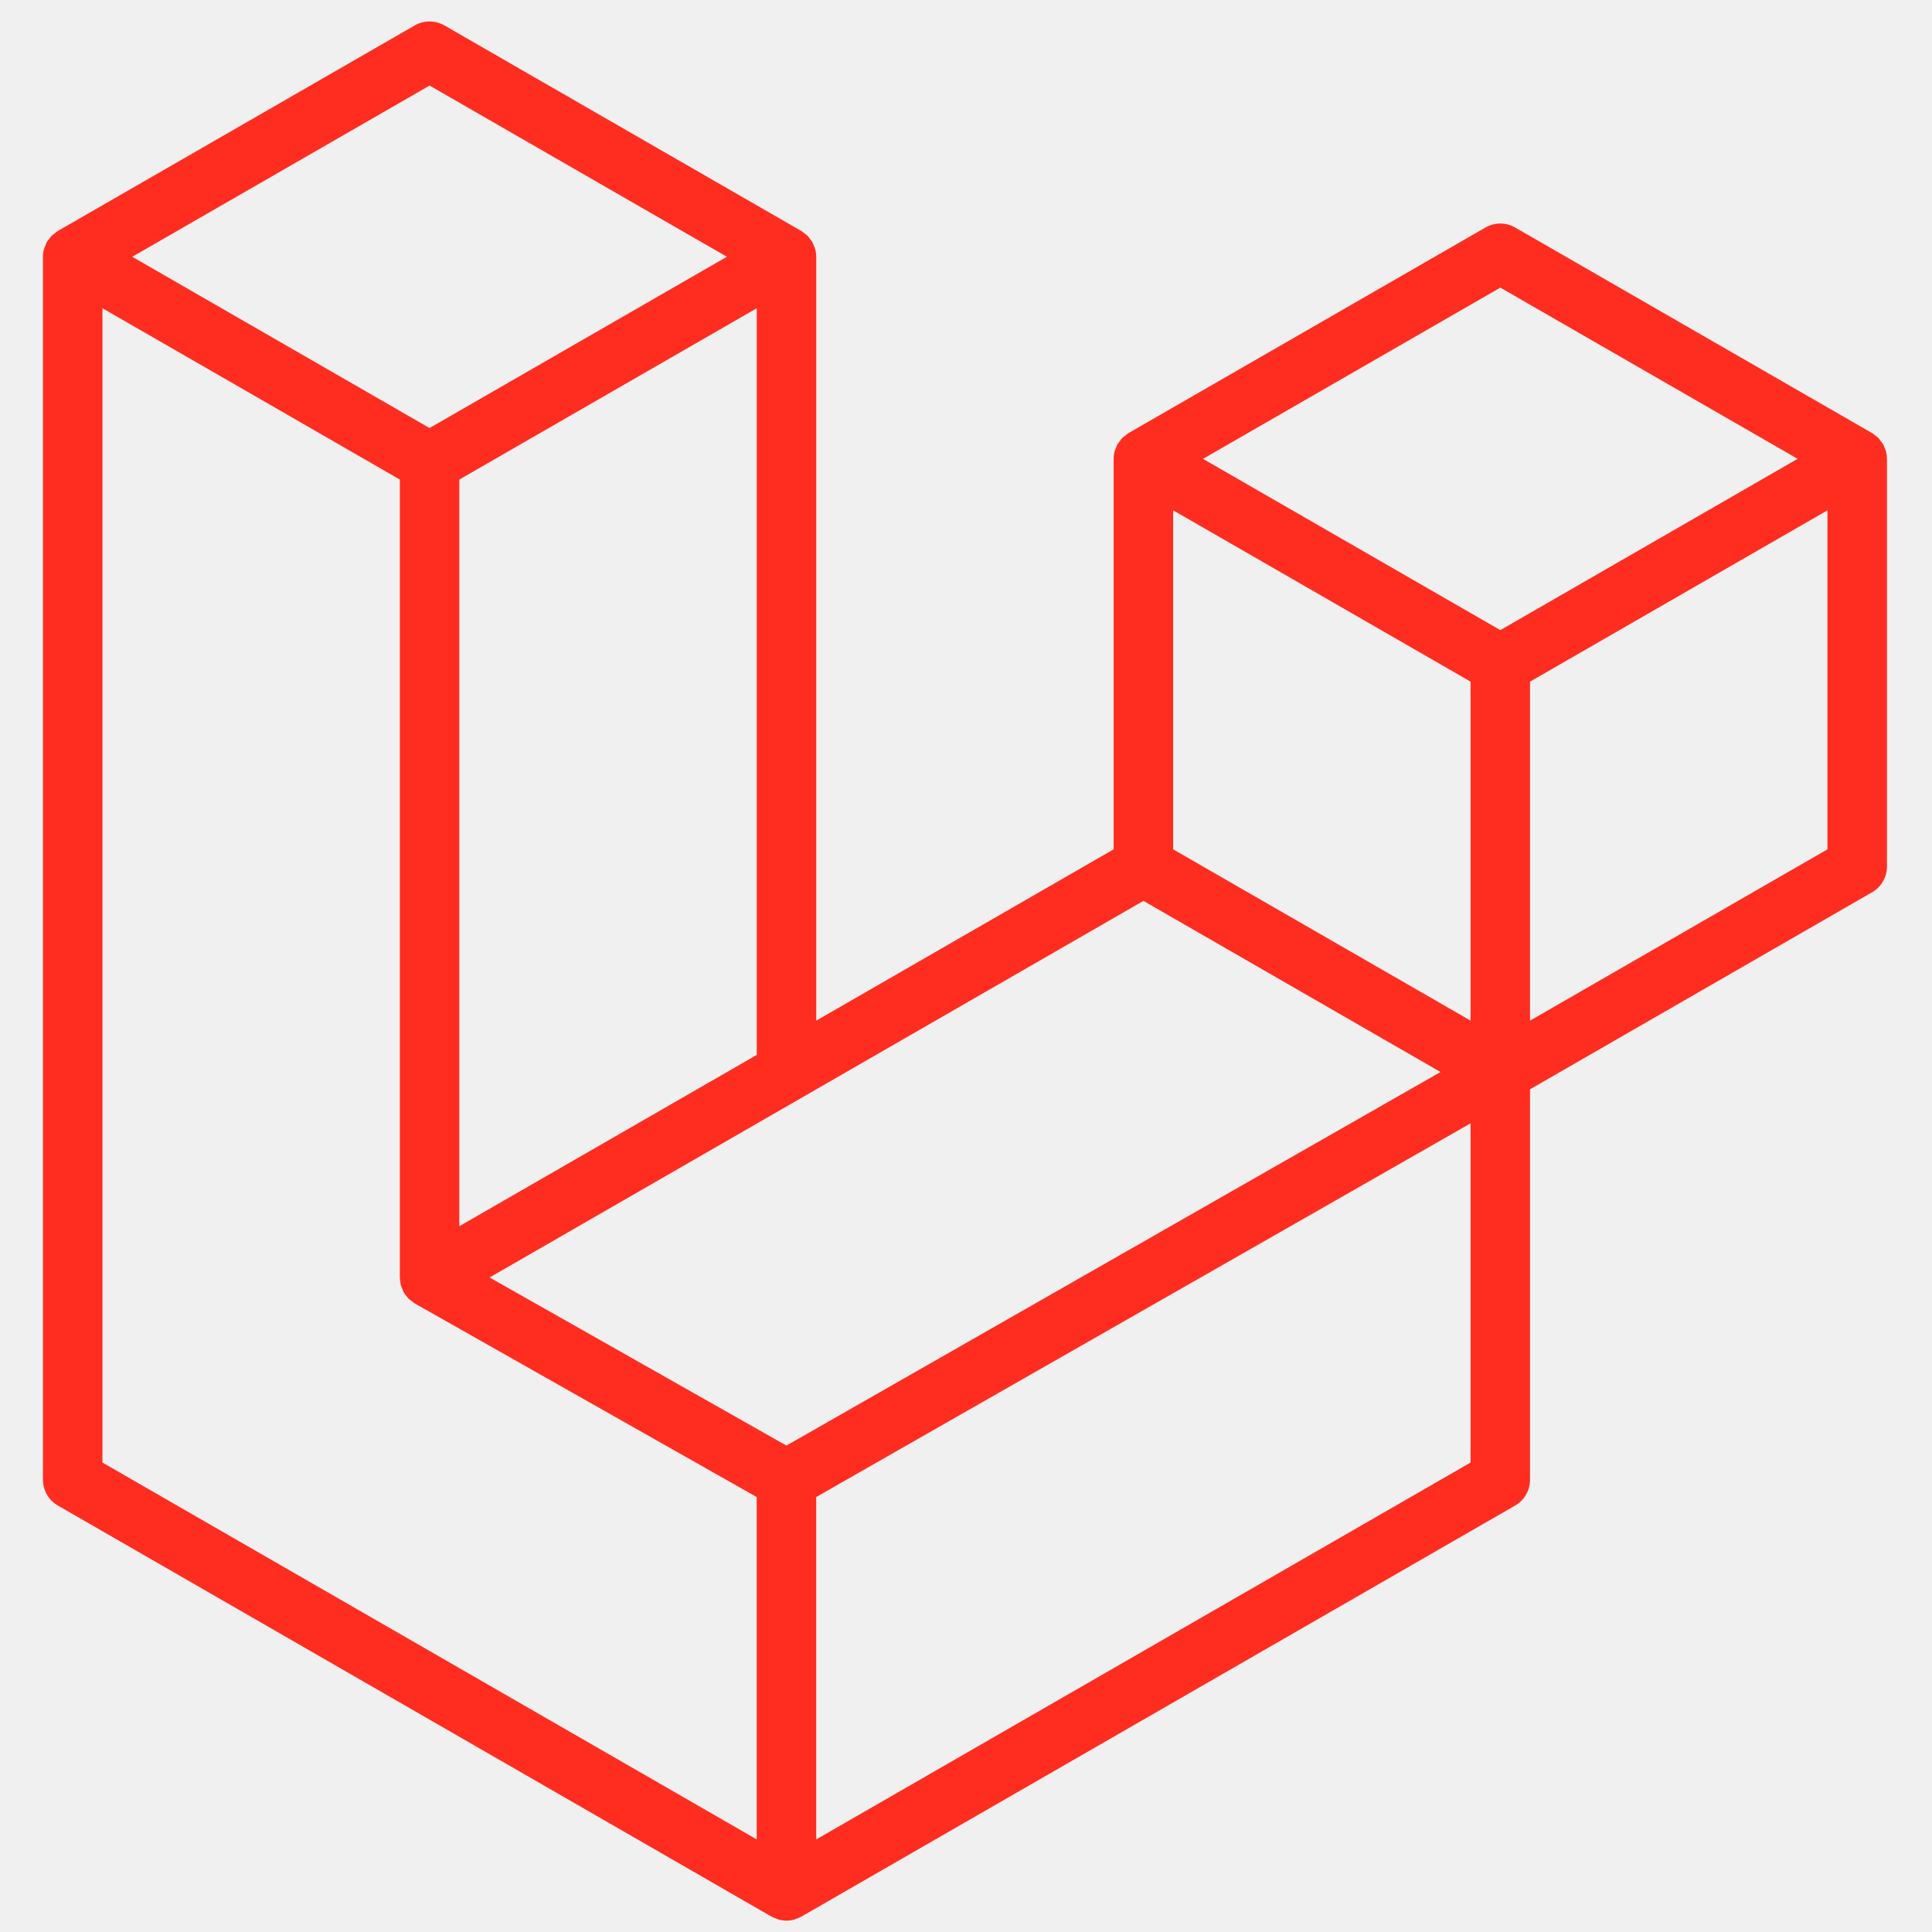
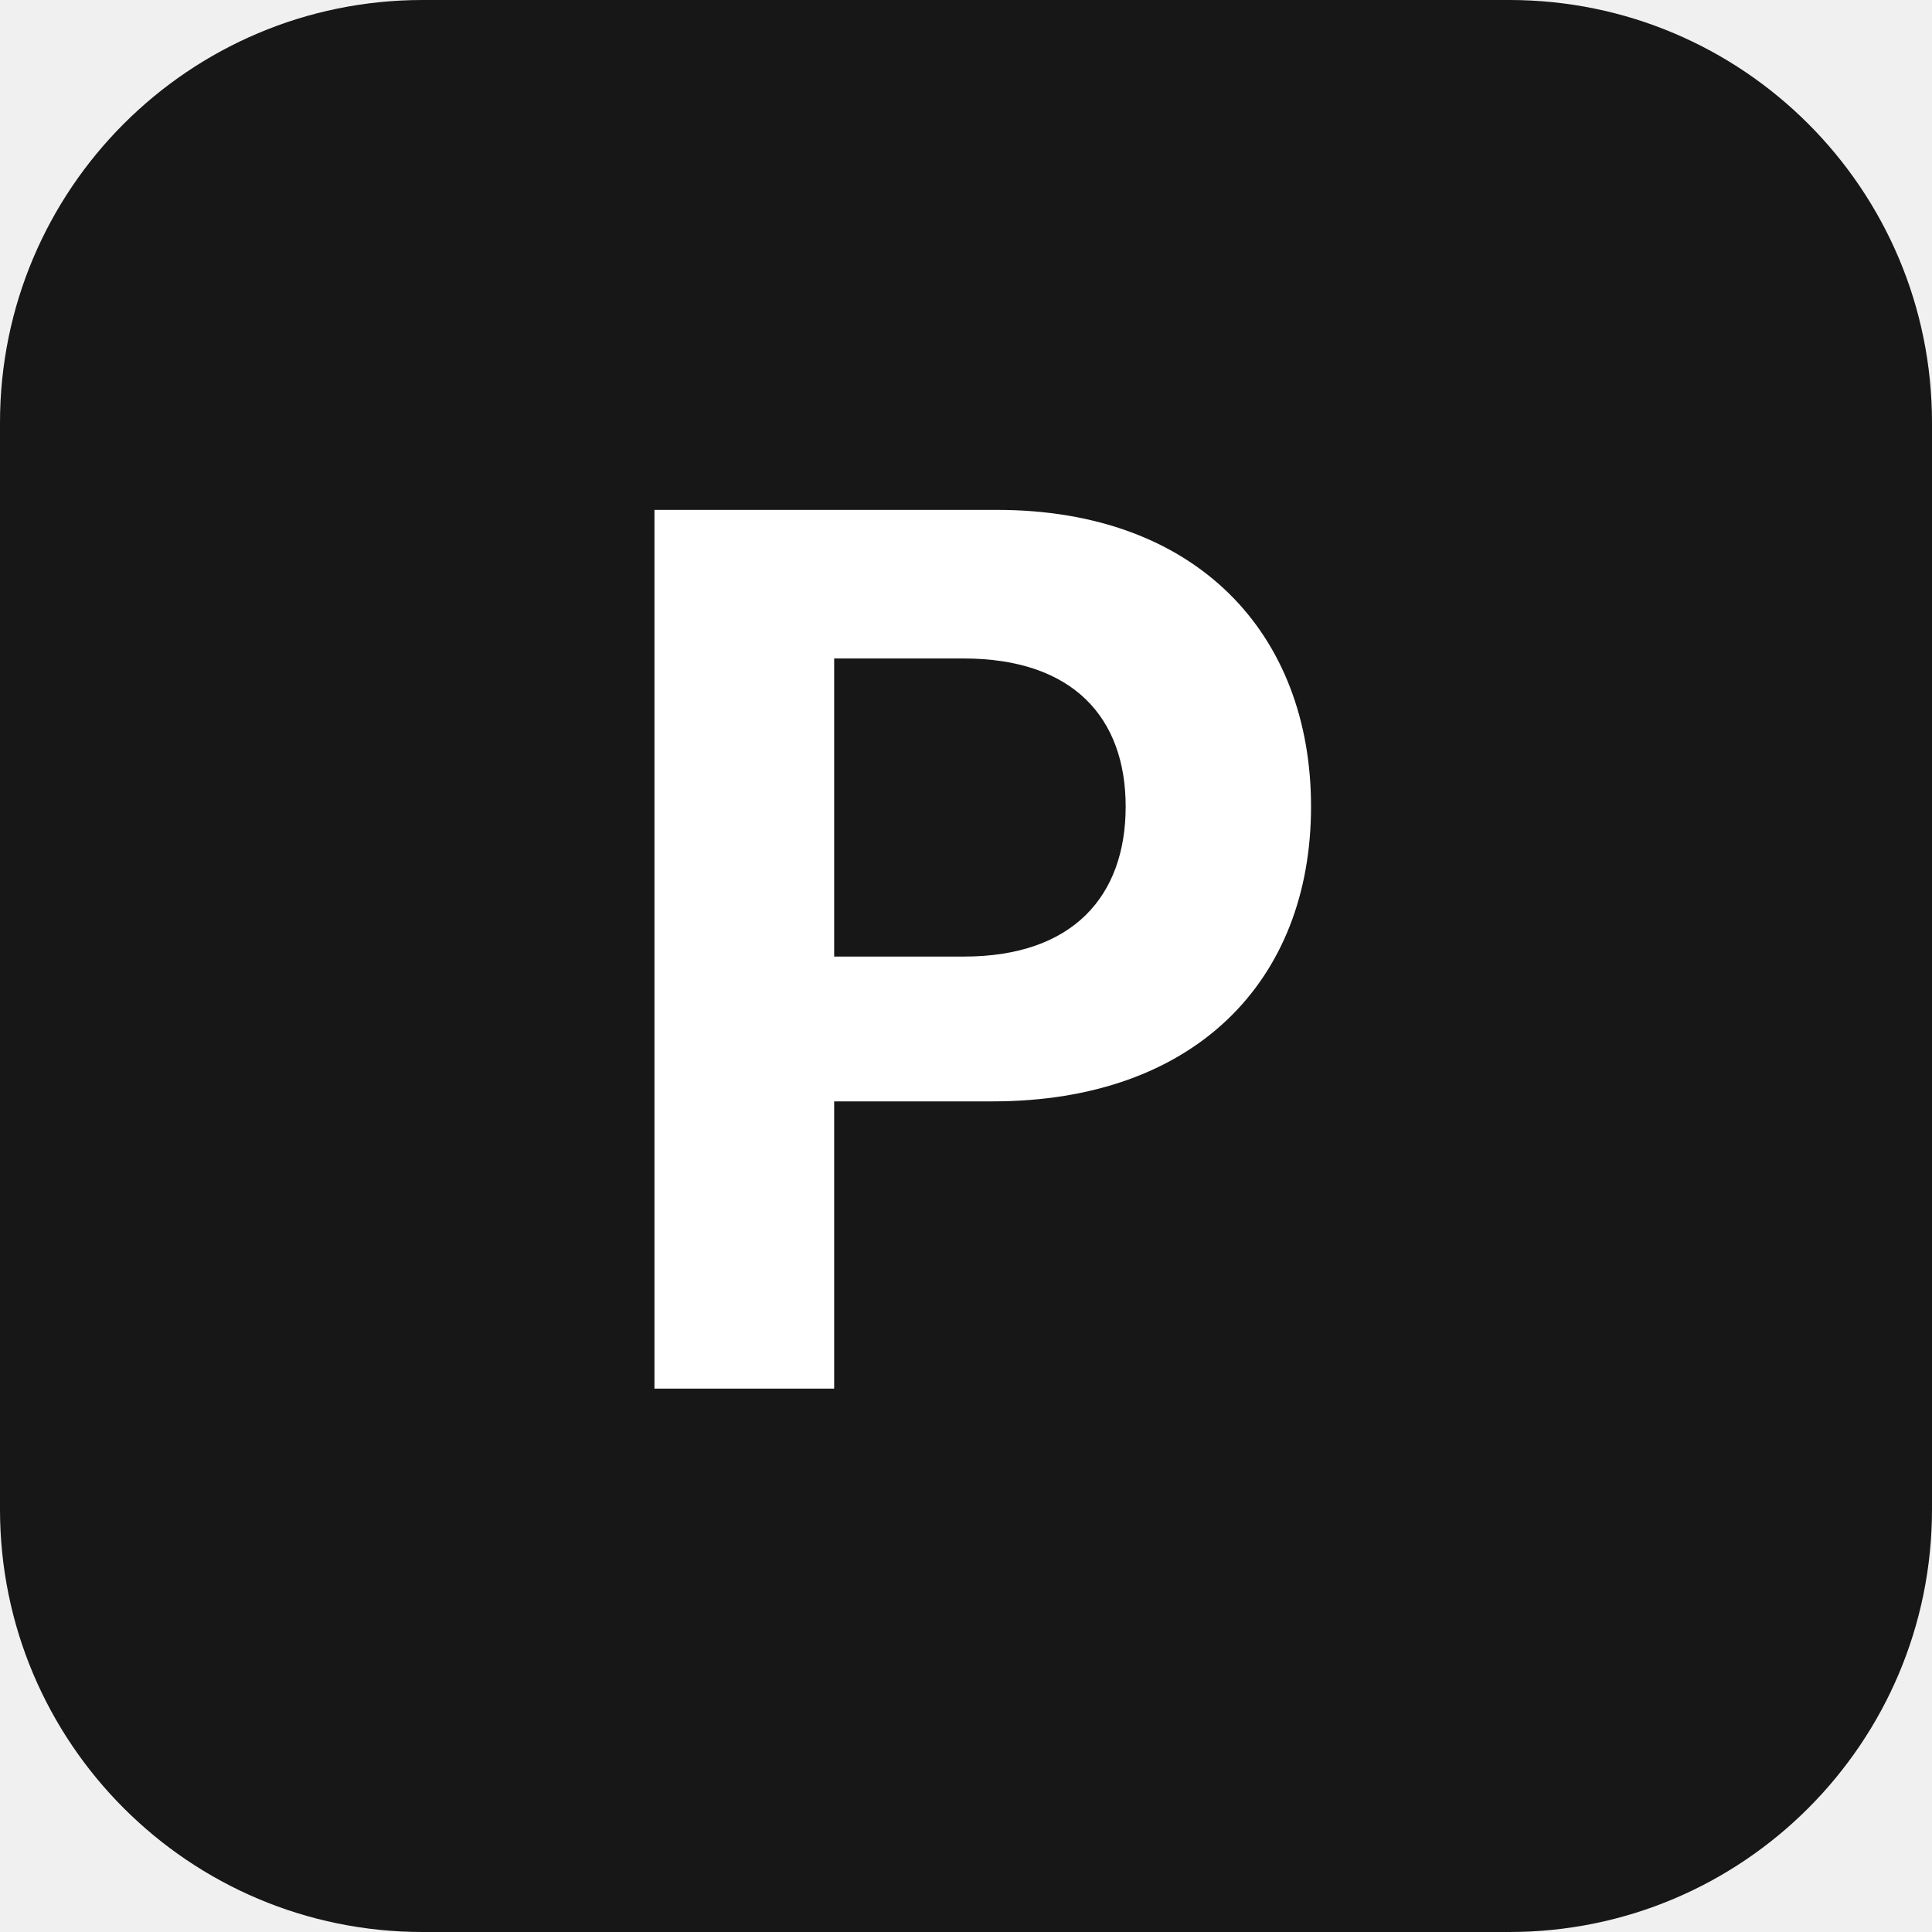
- <svg xmlns="http://www.w3.org/2000/svg" width="166" height="166" viewBox="0 0 166 166" fill="none">
-   <path fill-rule="evenodd" clip-rule="evenodd" d="M162.041 38.759C162.099 38.977 162.129 39.201 162.13 39.426V74.452C162.13 74.902 162.011 75.344 161.786 75.733C161.561 76.122 161.237 76.444 160.847 76.668L131.462 93.594V127.141C131.462 128.054 130.977 128.897 130.186 129.357L68.847 164.683C68.707 164.763 68.554 164.814 68.401 164.868C68.343 164.887 68.289 164.922 68.228 164.938C67.8 165.051 67.349 165.051 66.92 164.938C66.85 164.919 66.786 164.881 66.719 164.855C66.579 164.804 66.432 164.76 66.298 164.683L4.972 129.357C4.583 129.133 4.259 128.81 4.034 128.421C3.808 128.032 3.69 127.591 3.689 127.141L3.689 22.063C3.689 21.834 3.721 21.61 3.779 21.393C3.798 21.32 3.843 21.253 3.868 21.179C3.916 21.045 3.961 20.908 4.031 20.783C4.079 20.7 4.149 20.633 4.206 20.557C4.28 20.454 4.347 20.349 4.433 20.26C4.506 20.186 4.602 20.132 4.685 20.068C4.778 19.992 4.861 19.909 4.966 19.848L35.633 2.185C36.022 1.961 36.462 1.844 36.91 1.844C37.358 1.844 37.798 1.961 38.186 2.185L68.851 19.848H68.857C68.959 19.912 69.045 19.992 69.138 20.065C69.221 20.129 69.313 20.186 69.387 20.257C69.476 20.349 69.54 20.454 69.616 20.557C69.671 20.633 69.744 20.7 69.789 20.783C69.862 20.911 69.904 21.045 69.955 21.179C69.98 21.253 70.025 21.32 70.044 21.396C70.103 21.614 70.133 21.838 70.133 22.063V87.694L95.686 72.974V39.423C95.686 39.2 95.718 38.973 95.775 38.759C95.798 38.683 95.839 38.615 95.865 38.542C95.916 38.408 95.96 38.271 96.031 38.146C96.079 38.063 96.149 37.996 96.203 37.92C96.279 37.818 96.343 37.712 96.433 37.623C96.506 37.549 96.599 37.495 96.681 37.431C96.777 37.355 96.86 37.272 96.962 37.211L127.633 19.548C128.021 19.324 128.461 19.206 128.91 19.206C129.358 19.206 129.798 19.324 130.186 19.548L160.85 37.211C160.959 37.275 161.042 37.355 161.137 37.428C161.217 37.492 161.31 37.549 161.383 37.62C161.473 37.712 161.536 37.818 161.613 37.92C161.67 37.996 161.741 38.063 161.785 38.146C161.859 38.271 161.9 38.408 161.951 38.542C161.98 38.615 162.021 38.683 162.041 38.759ZM157.018 72.974V43.848L146.287 50.028L131.462 58.568V87.694L157.021 72.974H157.018ZM126.354 125.663V96.518L111.771 104.85L70.13 128.626V158.046L126.354 125.663ZM8.801 26.485V125.663L65.018 158.043V128.629L35.649 112L35.64 111.994L35.627 111.988C35.528 111.93 35.445 111.847 35.353 111.777C35.273 111.713 35.18 111.662 35.11 111.592L35.104 111.582C35.021 111.502 34.963 111.403 34.893 111.314C34.829 111.228 34.753 111.154 34.702 111.065L34.699 111.055C34.641 110.96 34.606 110.845 34.565 110.736C34.523 110.64 34.469 110.551 34.443 110.449C34.411 110.328 34.405 110.197 34.392 110.072C34.379 109.976 34.354 109.881 34.354 109.785V109.778V41.205L19.532 32.662L8.801 26.485ZM36.913 7.35L11.364 22.063L36.907 36.777L62.453 22.06L36.907 7.35H36.913ZM50.2 99.174L65.022 90.637V26.485L54.291 32.665L39.466 41.205V105.357L50.2 99.174ZM128.91 24.713L103.363 39.426L128.91 54.14L154.453 39.423L128.91 24.713ZM126.354 58.568L111.529 50.028L100.798 43.848V72.974L115.619 81.511L126.354 87.694V58.568ZM67.571 124.205L105.042 102.803L123.772 92.109L98.245 77.405L68.854 94.334L42.066 109.762L67.571 124.205Z" fill="#FF2D20" />
+ <svg xmlns="http://www.w3.org/2000/svg" viewBox="0 0 64 64">
+   <rect width="64" height="64" rx="14" fill="#171717" />
+   <text x="32" y="46" text-anchor="middle" font-family="ui-sans-serif, system-ui, -apple-system, 'Segoe UI', sans-serif" font-size="40" font-weight="700" fill="#ffffff">P</text>
</svg>
